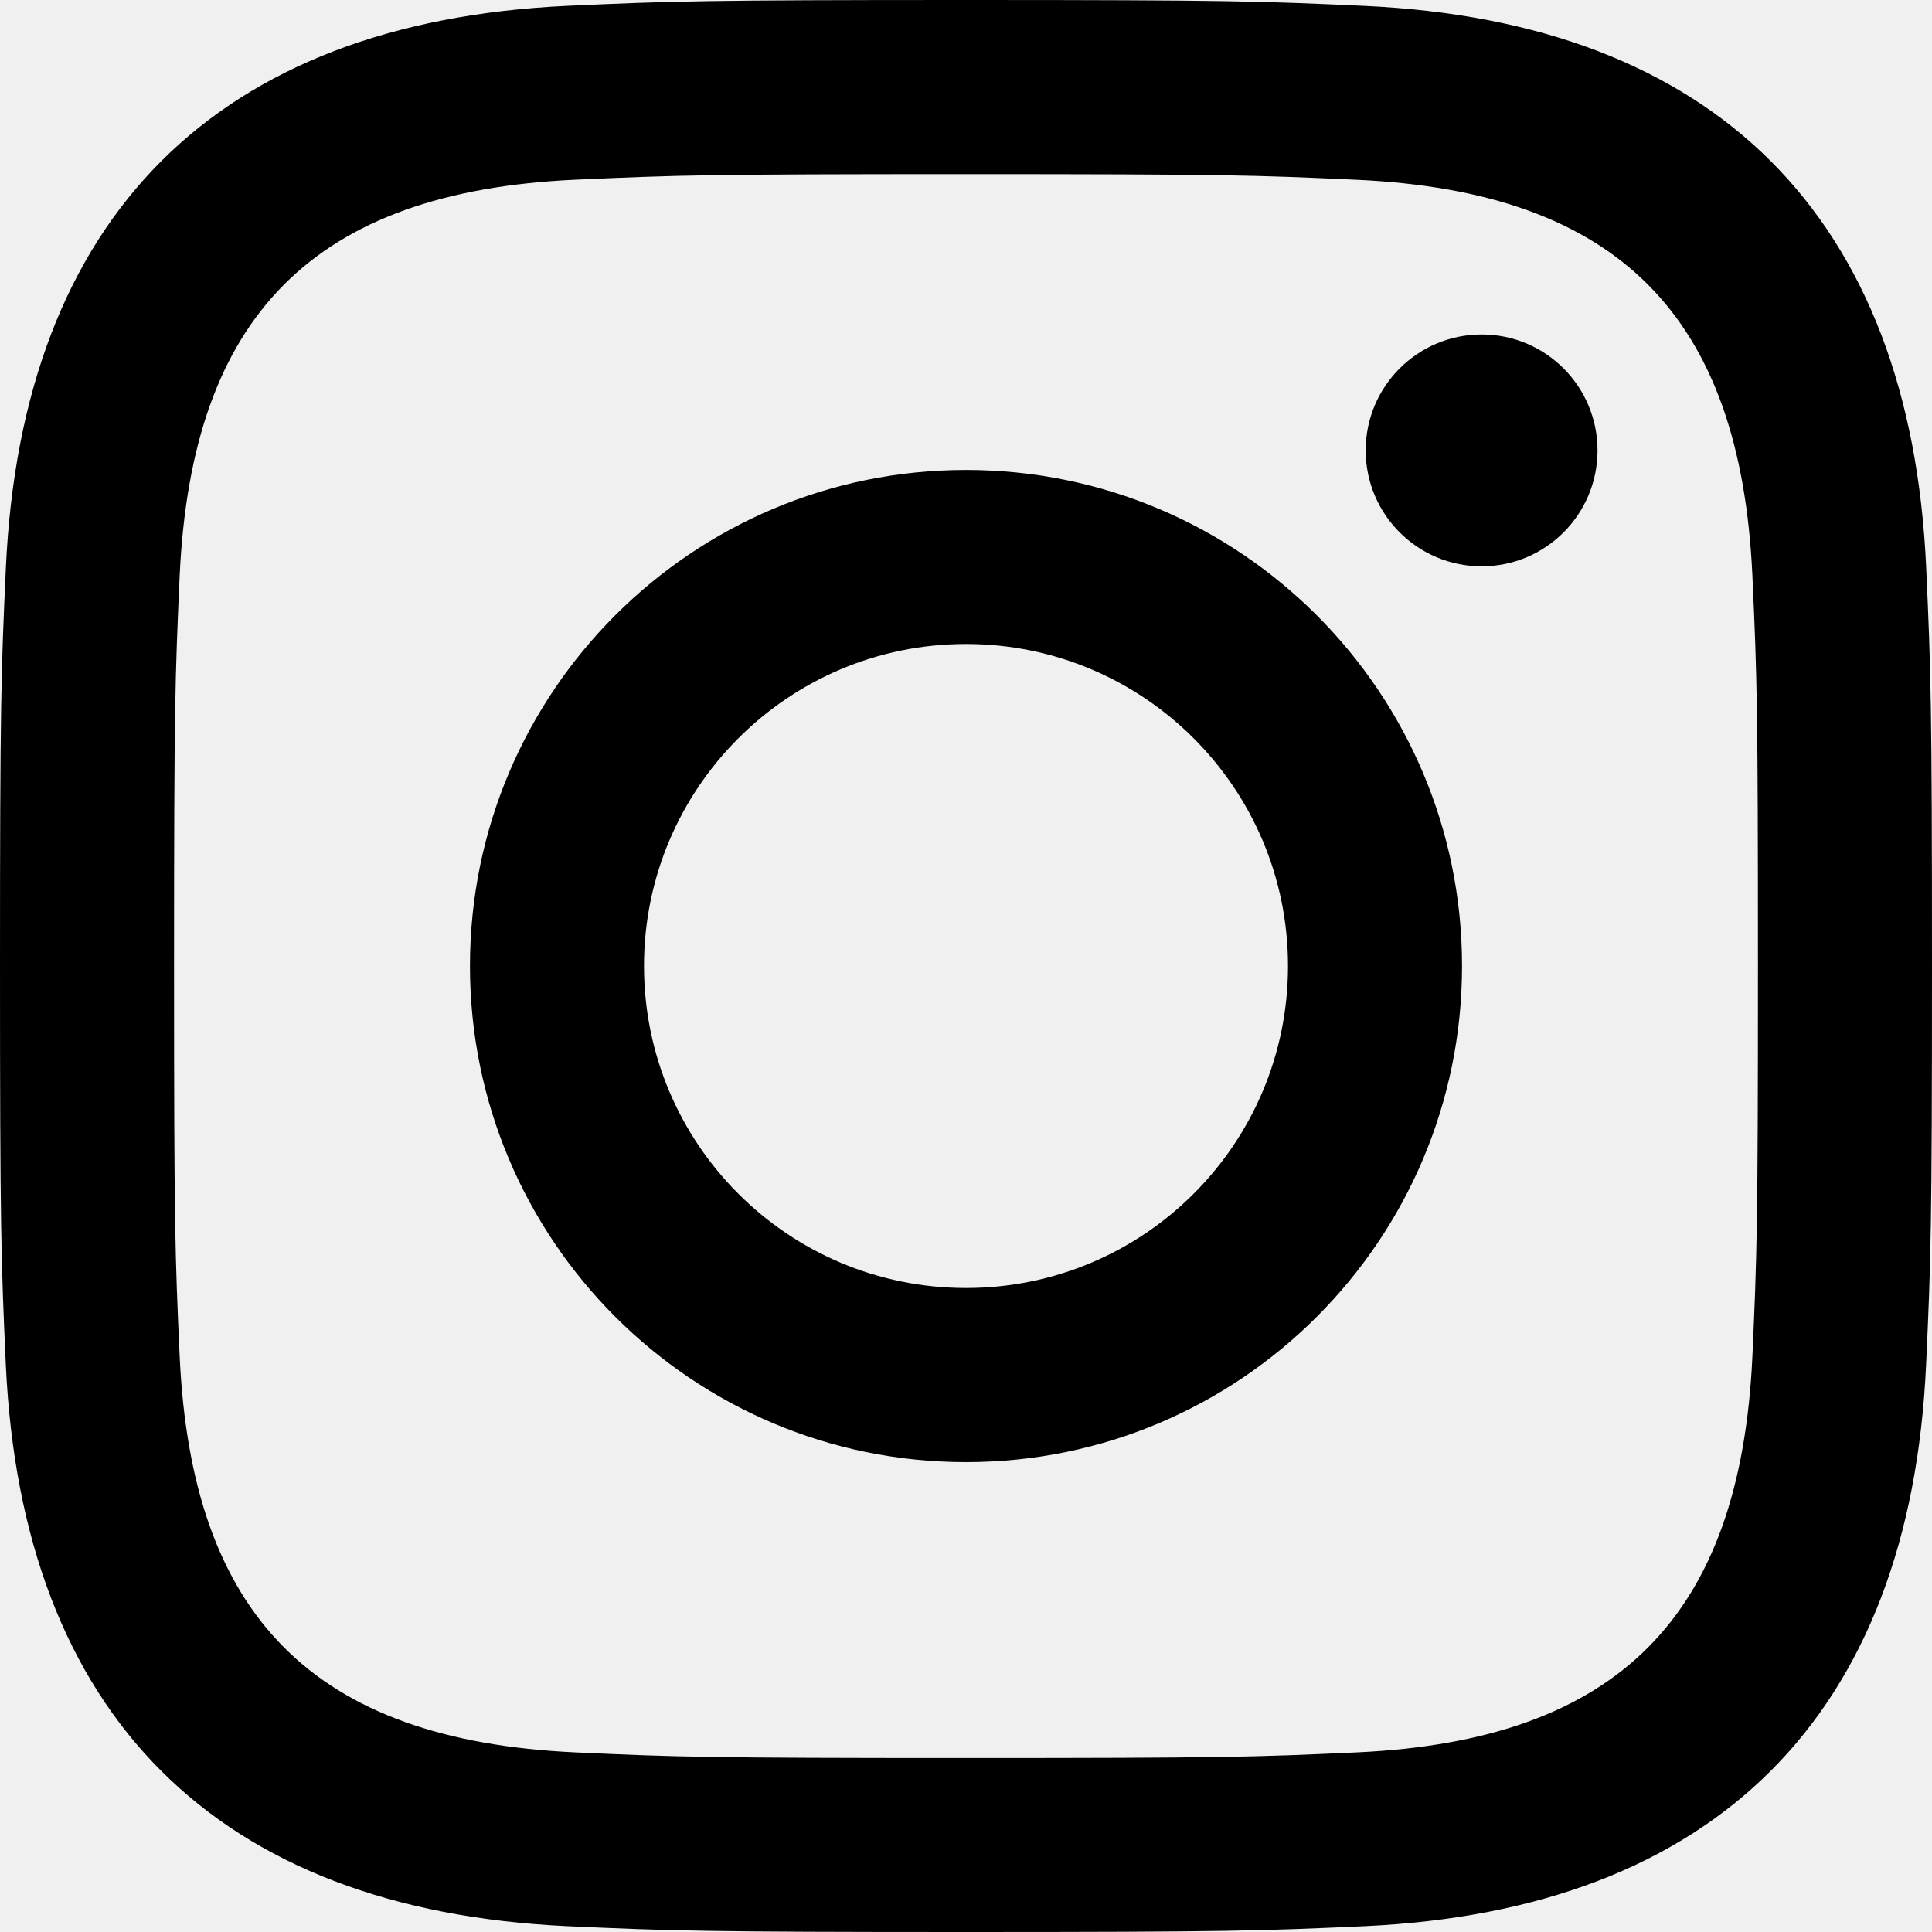
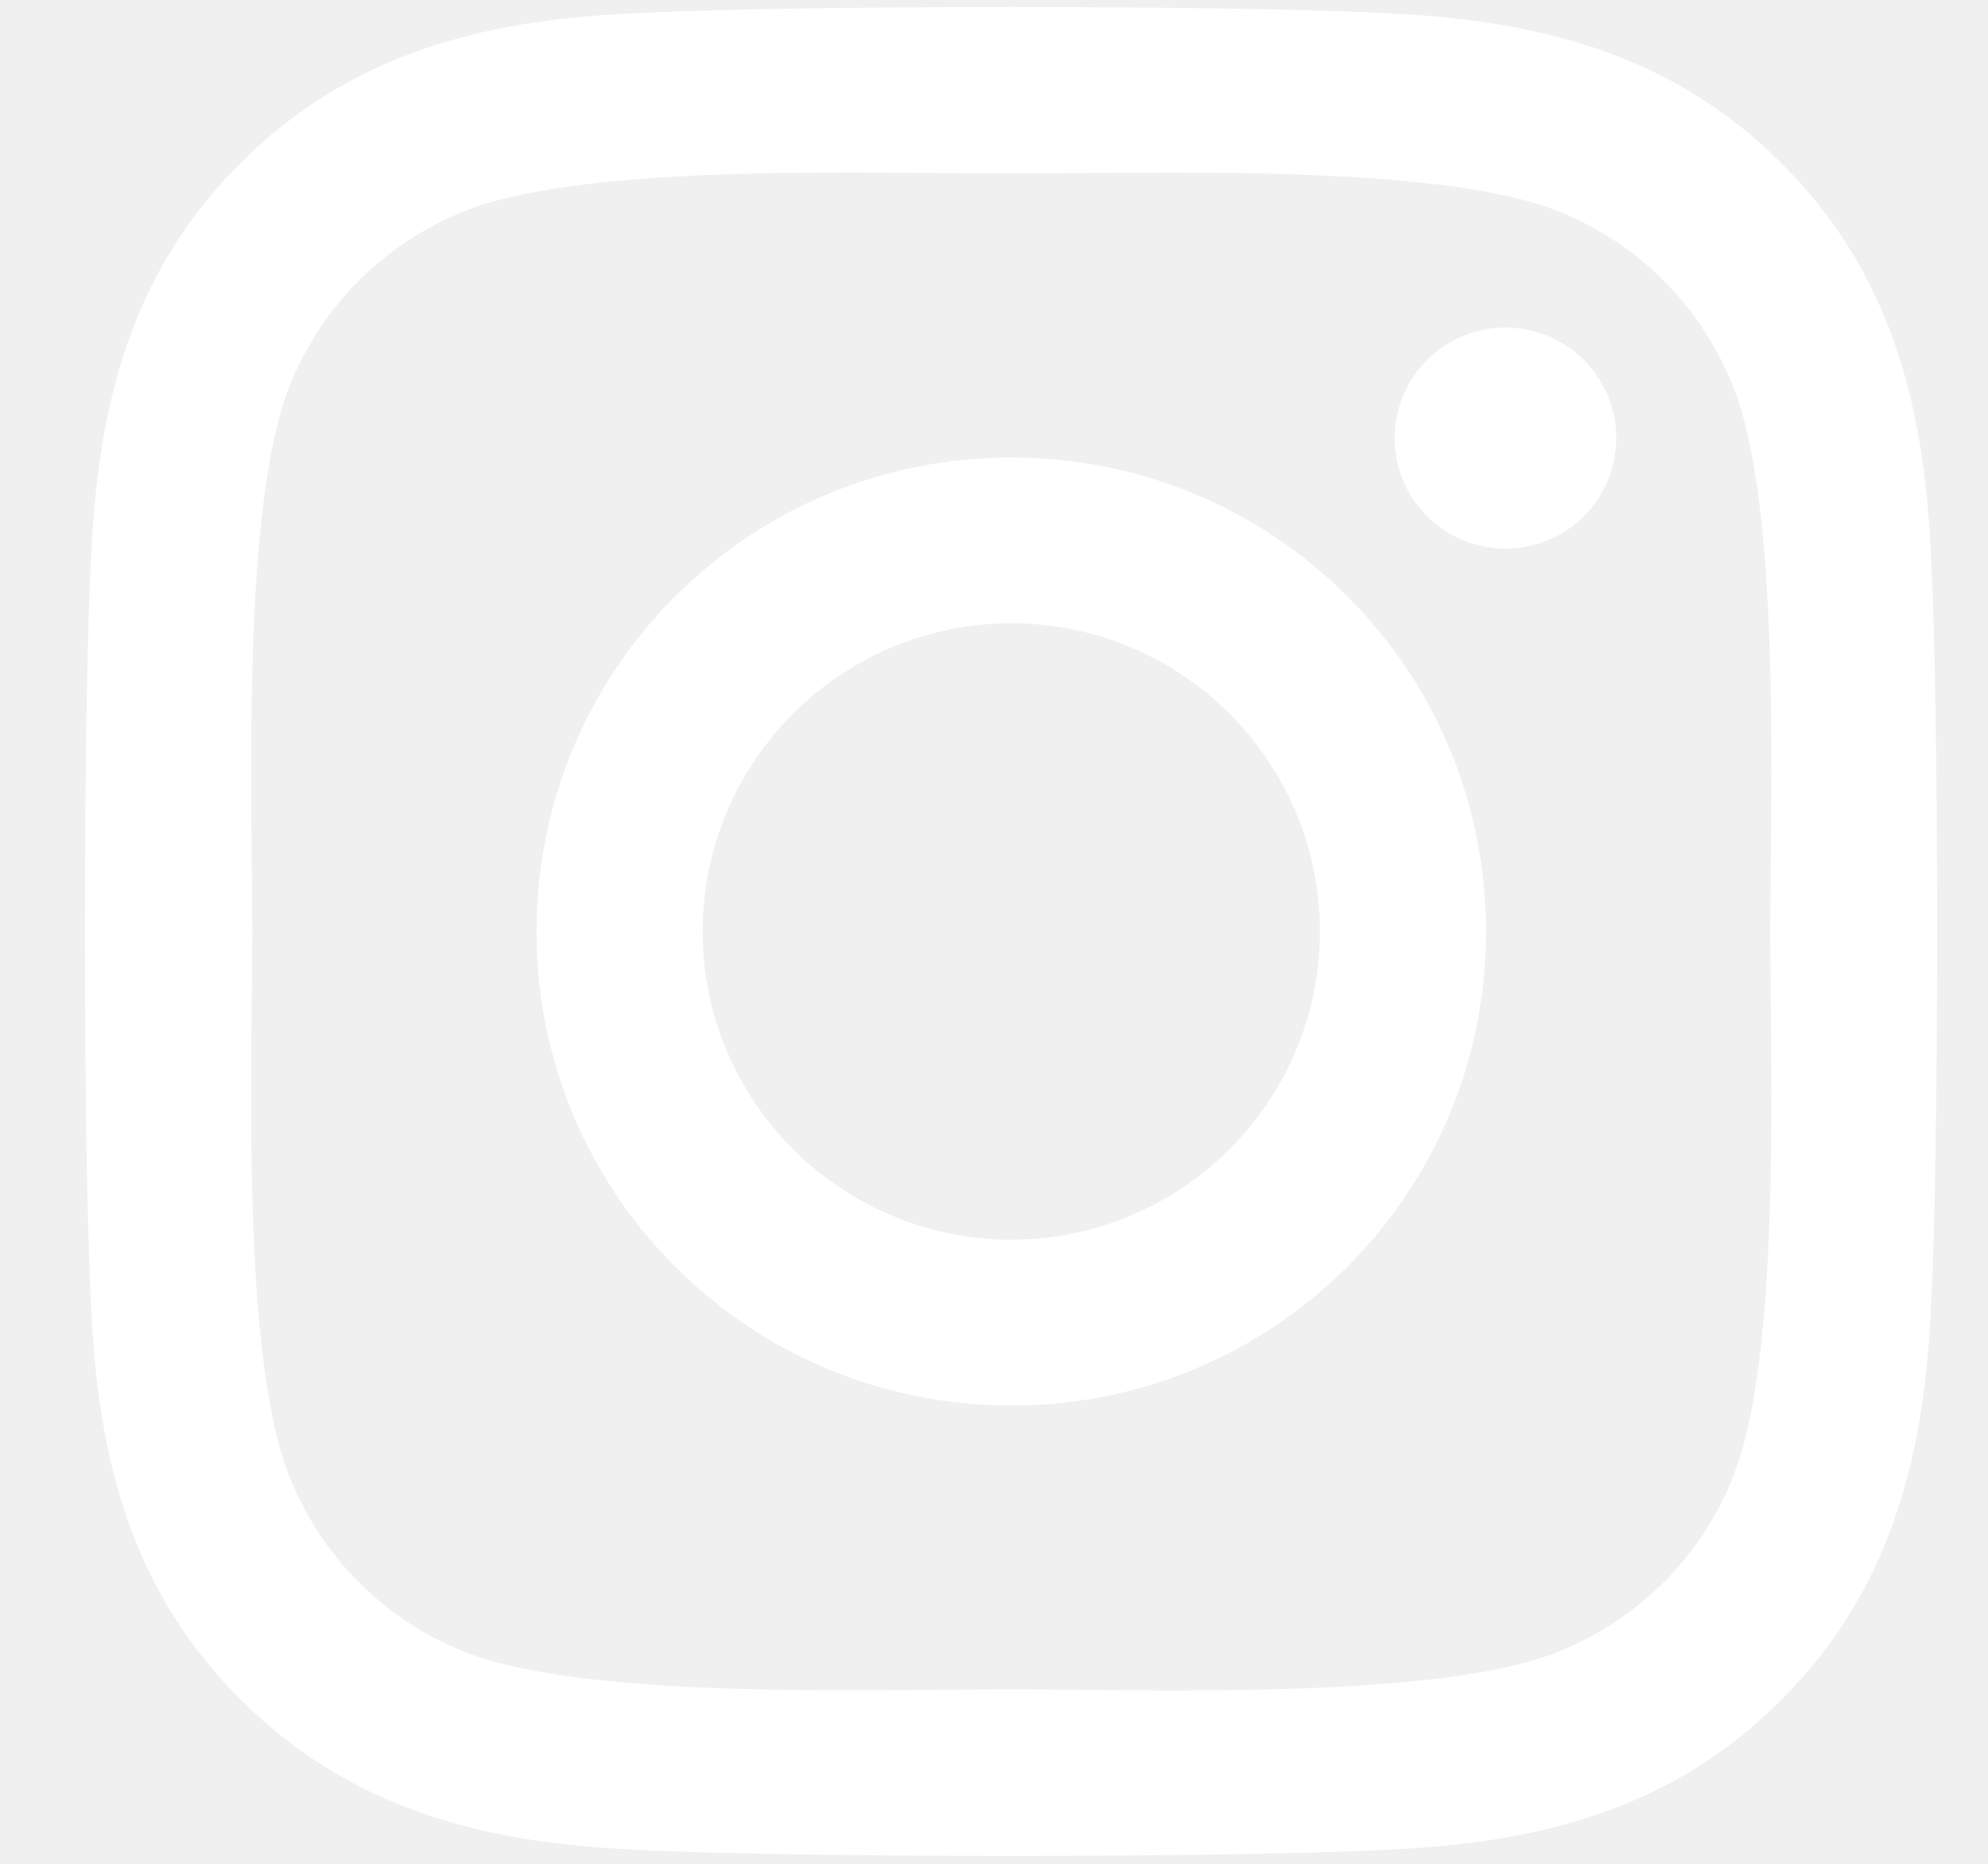
- <svg xmlns="http://www.w3.org/2000/svg" width="24" height="24" viewBox="0 0 24 24">
-   <path d="M12 2.163c3.204 0 3.584.012 4.85.07 3.252.148 4.771 1.691 4.919 4.919.058 1.265.069 1.645.069 4.849 0 3.205-.012 3.584-.069 4.849-.149 3.225-1.664 4.771-4.919 4.919-1.266.058-1.644.07-4.85.07-3.204 0-3.584-.012-4.849-.07-3.26-.149-4.771-1.699-4.919-4.92-.058-1.265-.07-1.644-.07-4.849 0-3.204.013-3.583.07-4.849.149-3.227 1.664-4.771 4.919-4.919 1.266-.057 1.645-.069 4.849-.069zm0-2.163c-3.259 0-3.667.014-4.947.072-4.358.2-6.78 2.618-6.98 6.98-.059 1.281-.073 1.689-.073 4.948 0 3.259.014 3.668.072 4.948.2 4.358 2.618 6.78 6.98 6.98 1.281.058 1.689.072 4.948.072 3.259 0 3.668-.014 4.948-.072 4.354-.2 6.782-2.618 6.979-6.98.059-1.28.073-1.689.073-4.948 0-3.259-.014-3.667-.072-4.947-.196-4.354-2.617-6.78-6.979-6.98-1.281-.059-1.69-.073-4.949-.073zm0 5.838c-3.403 0-6.162 2.759-6.162 6.162s2.759 6.163 6.162 6.163 6.162-2.759 6.162-6.163c0-3.403-2.759-6.162-6.162-6.162zm0 10.162c-2.209 0-4-1.79-4-4 0-2.209 1.791-4 4-4s4 1.791 4 4c0 2.21-1.791 4-4 4zm6.406-11.845c-.796 0-1.441.645-1.441 1.44s.645 1.44 1.441 1.44c.795 0 1.439-.645 1.439-1.44s-.644-1.44-1.439-1.44z" />
+ <svg xmlns="http://www.w3.org/2000/svg" width="16" height="15" viewBox="0 0 16 15" fill="none">
+   <path d="M8.139 3.682C6.024 3.682 4.318 5.385 4.318 7.497C4.318 9.608 6.024 11.312 8.139 11.312C10.254 11.312 11.96 9.608 11.96 7.497C11.96 5.385 10.254 3.682 8.139 3.682ZM8.139 9.977C6.772 9.977 5.655 8.865 5.655 7.497C5.655 6.129 6.769 5.016 8.139 5.016C9.509 5.016 10.623 6.129 10.623 7.497C10.623 8.865 9.506 9.977 8.139 9.977ZM13.008 3.526C13.008 4.02 12.609 4.415 12.117 4.415C11.621 4.415 11.225 4.017 11.225 3.526C11.225 3.034 11.624 2.636 12.117 2.636C12.609 2.636 13.008 3.034 13.008 3.526ZM15.539 4.429C15.482 3.237 15.209 2.181 14.335 1.311C13.463 0.441 12.406 0.169 11.212 0.109C9.981 0.039 6.293 0.039 5.063 0.109C3.872 0.165 2.815 0.438 1.94 1.308C1.065 2.177 0.796 3.233 0.736 4.425C0.666 5.654 0.666 9.336 0.736 10.565C0.793 11.757 1.065 12.812 1.94 13.682C2.815 14.552 3.869 14.825 5.063 14.884C6.293 14.954 9.981 14.954 11.212 14.884C12.406 14.828 13.463 14.556 14.335 13.682C15.206 12.812 15.479 11.757 15.539 10.565C15.608 9.336 15.608 5.657 15.539 4.429ZM13.949 11.883C13.69 12.534 13.187 13.035 12.532 13.297C11.551 13.686 9.223 13.596 8.139 13.596C7.055 13.596 4.723 13.682 3.746 13.297C3.094 13.038 2.592 12.537 2.329 11.883C1.94 10.903 2.03 8.579 2.03 7.497C2.03 6.414 1.943 4.087 2.329 3.111C2.588 2.46 3.091 1.958 3.746 1.696C4.727 1.308 7.055 1.397 8.139 1.397C9.223 1.397 11.555 1.311 12.532 1.696C13.184 1.955 13.686 2.456 13.949 3.111C14.338 4.09 14.248 6.414 14.248 7.497C14.248 8.579 14.338 10.907 13.949 11.883Z" fill="white" />
</svg>
